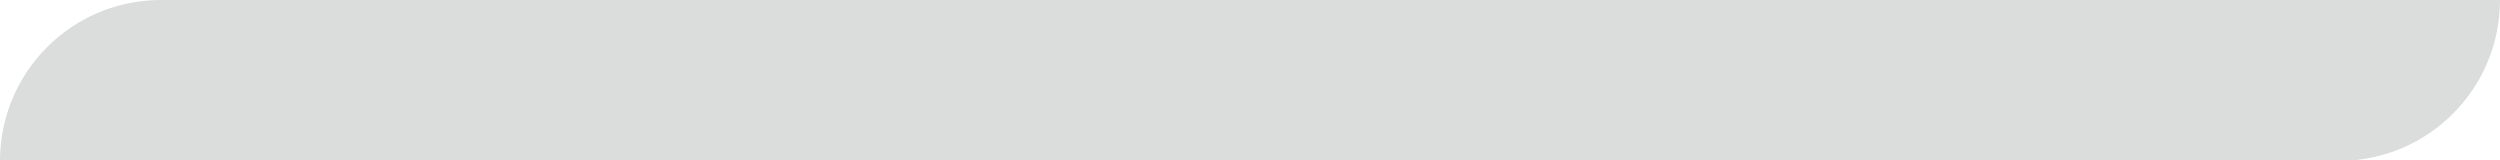
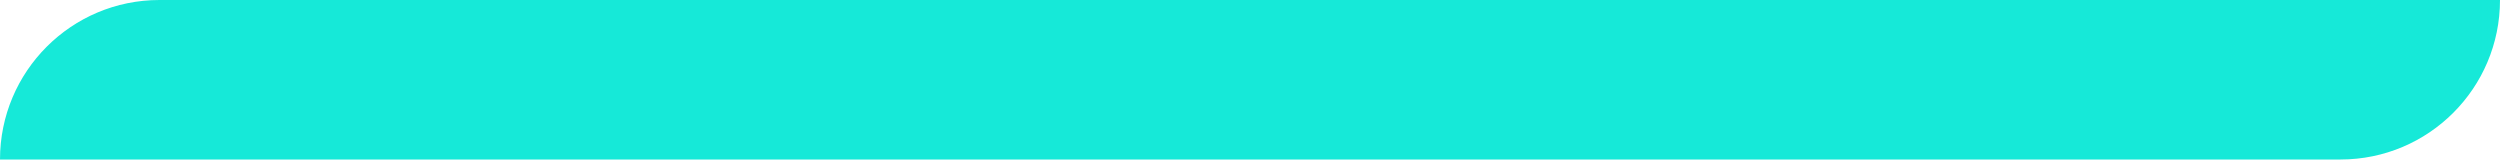
- <svg xmlns="http://www.w3.org/2000/svg" id="圖層_1" data-name="圖層 1" viewBox="0 0 77.71 4.95">
+ <svg xmlns="http://www.w3.org/2000/svg" id="圖層_1" data-name="圖層 1" viewBox="0 0 50 3.19">
  <defs>
-     <style>.cls-1{fill:#dbdcdc;}</style>
+     <style>.cls-1{fill:#16e9d8;}</style>
  </defs>
-   <path class="cls-1" d="M77.71,0H5A5,5,0,0,0,0,5H72.76A5,5,0,0,0,77.71,0Z" />
+   <path class="cls-1" d="M50,0H3.19A3.19,3.19,0,0,0,0,3.19H46.81A3.19,3.19,0,0,0,50,0Z" />
</svg>
